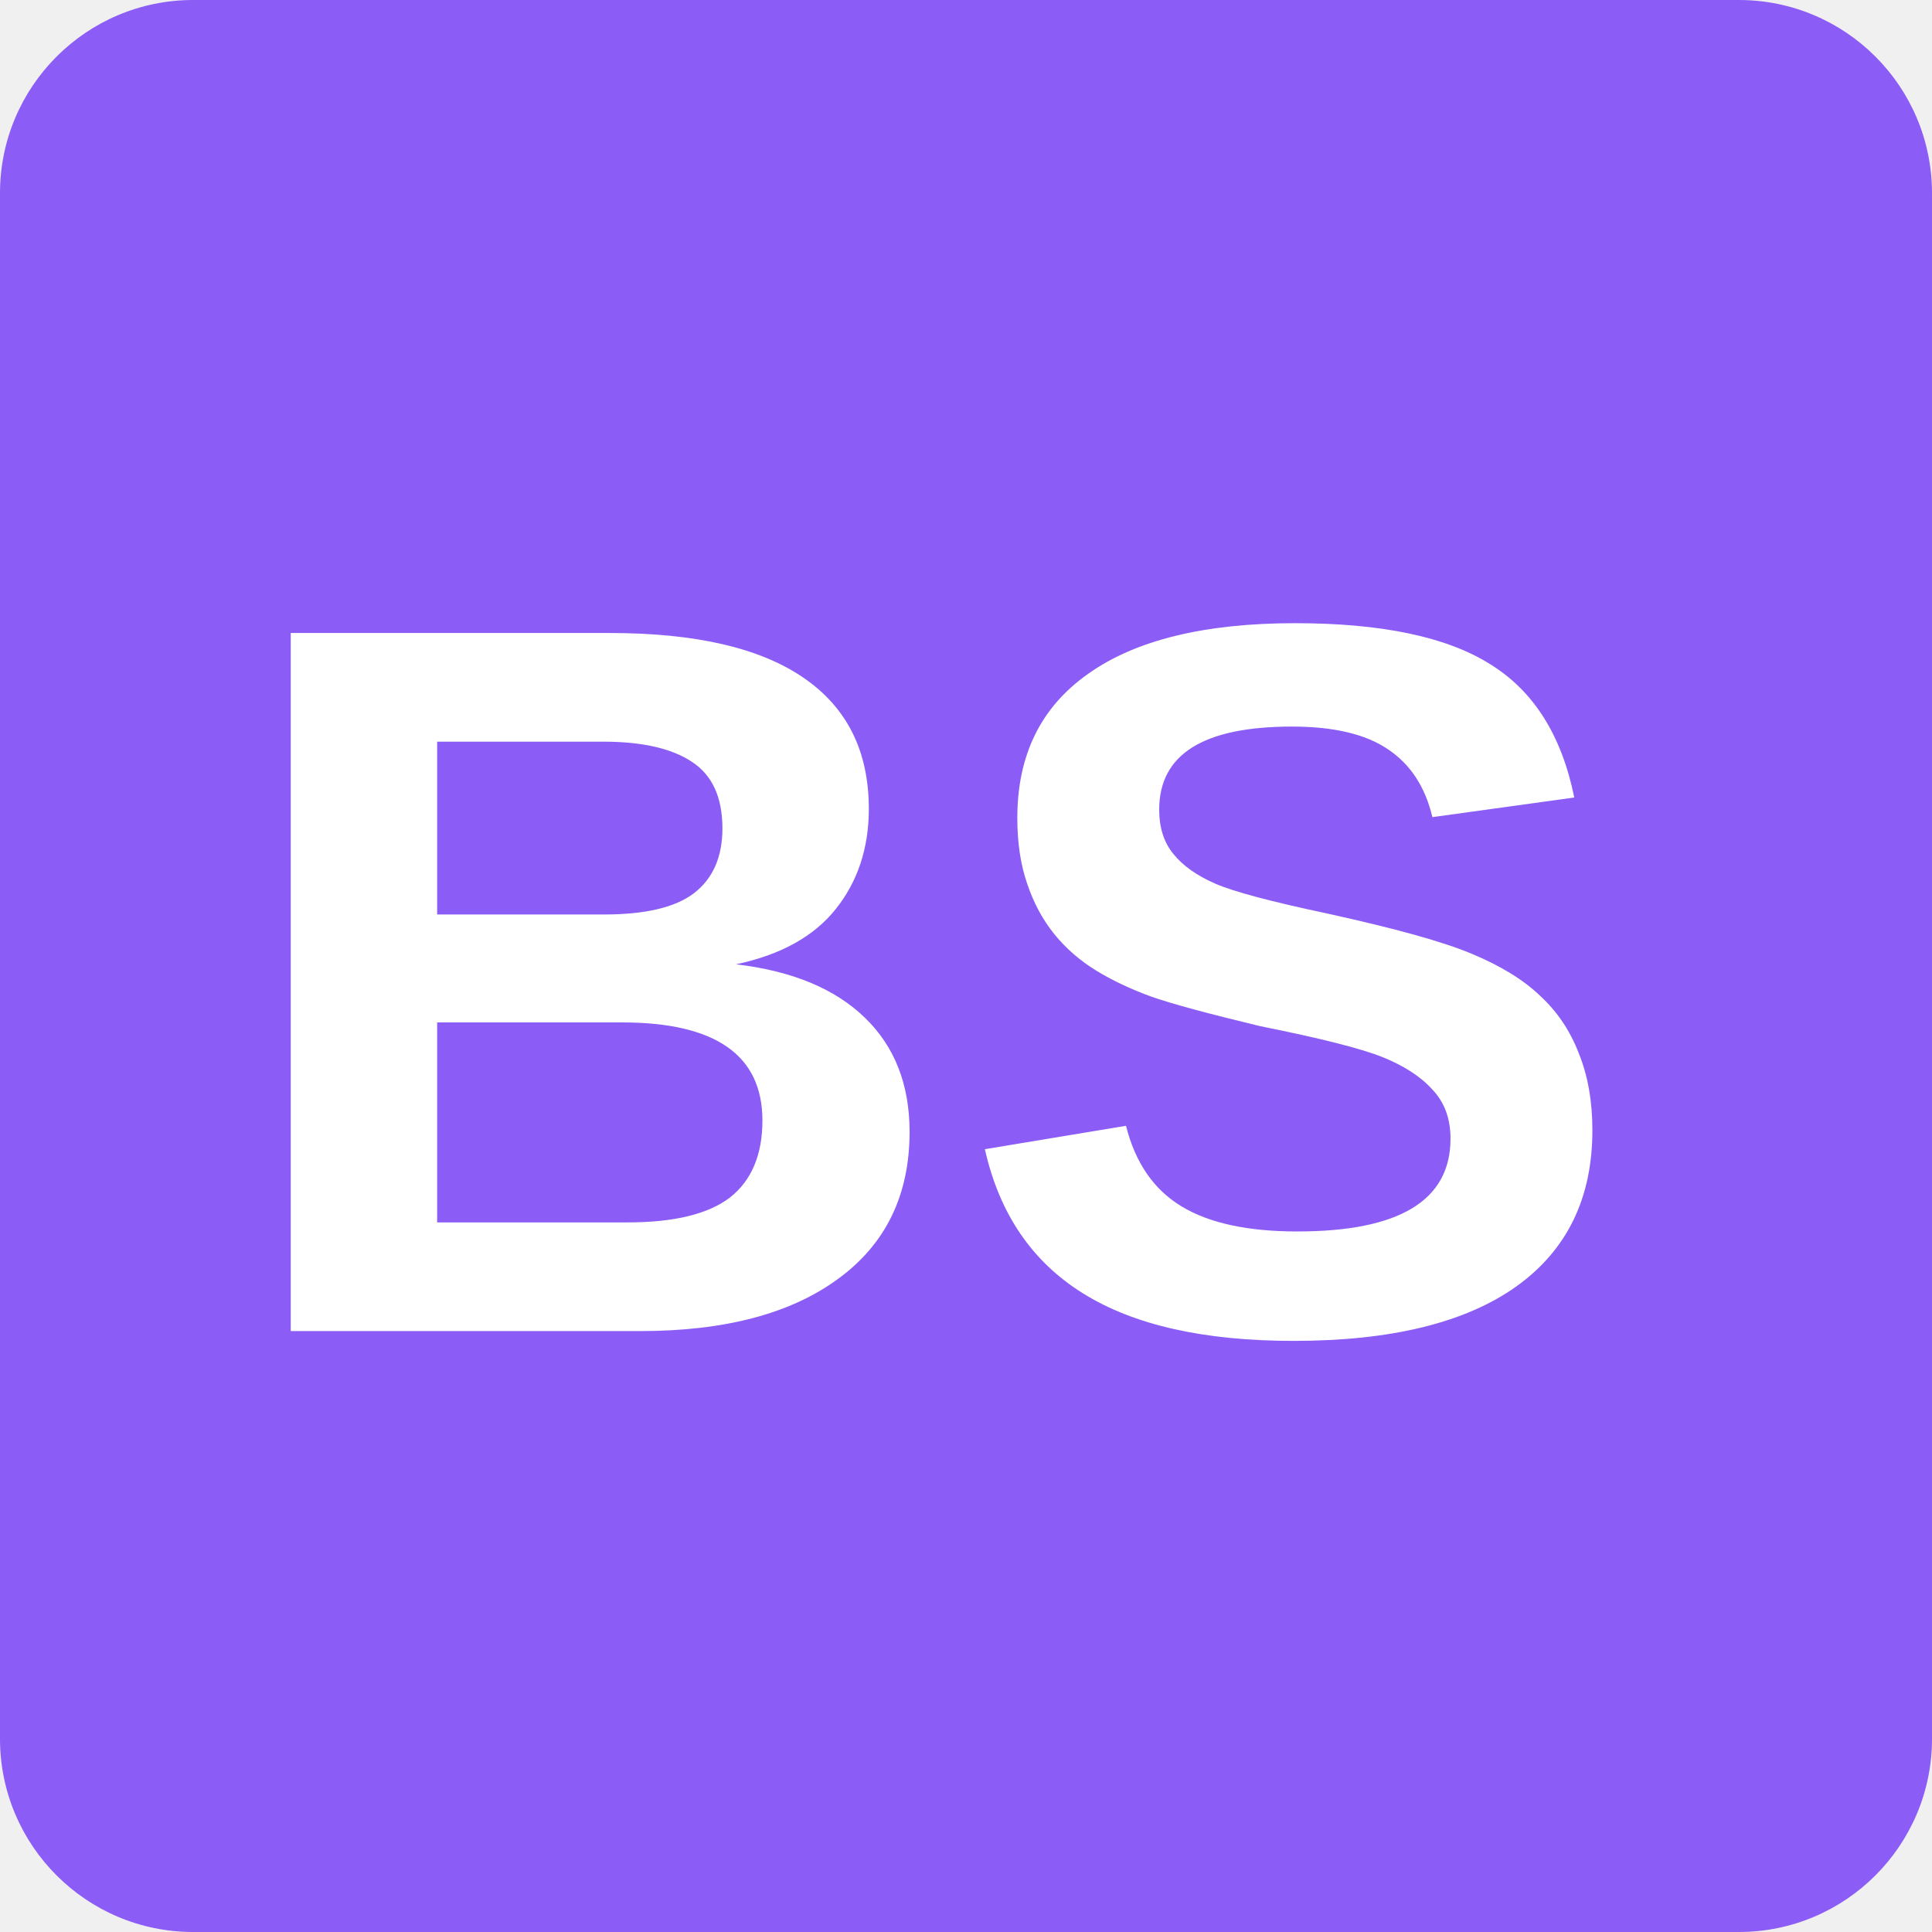
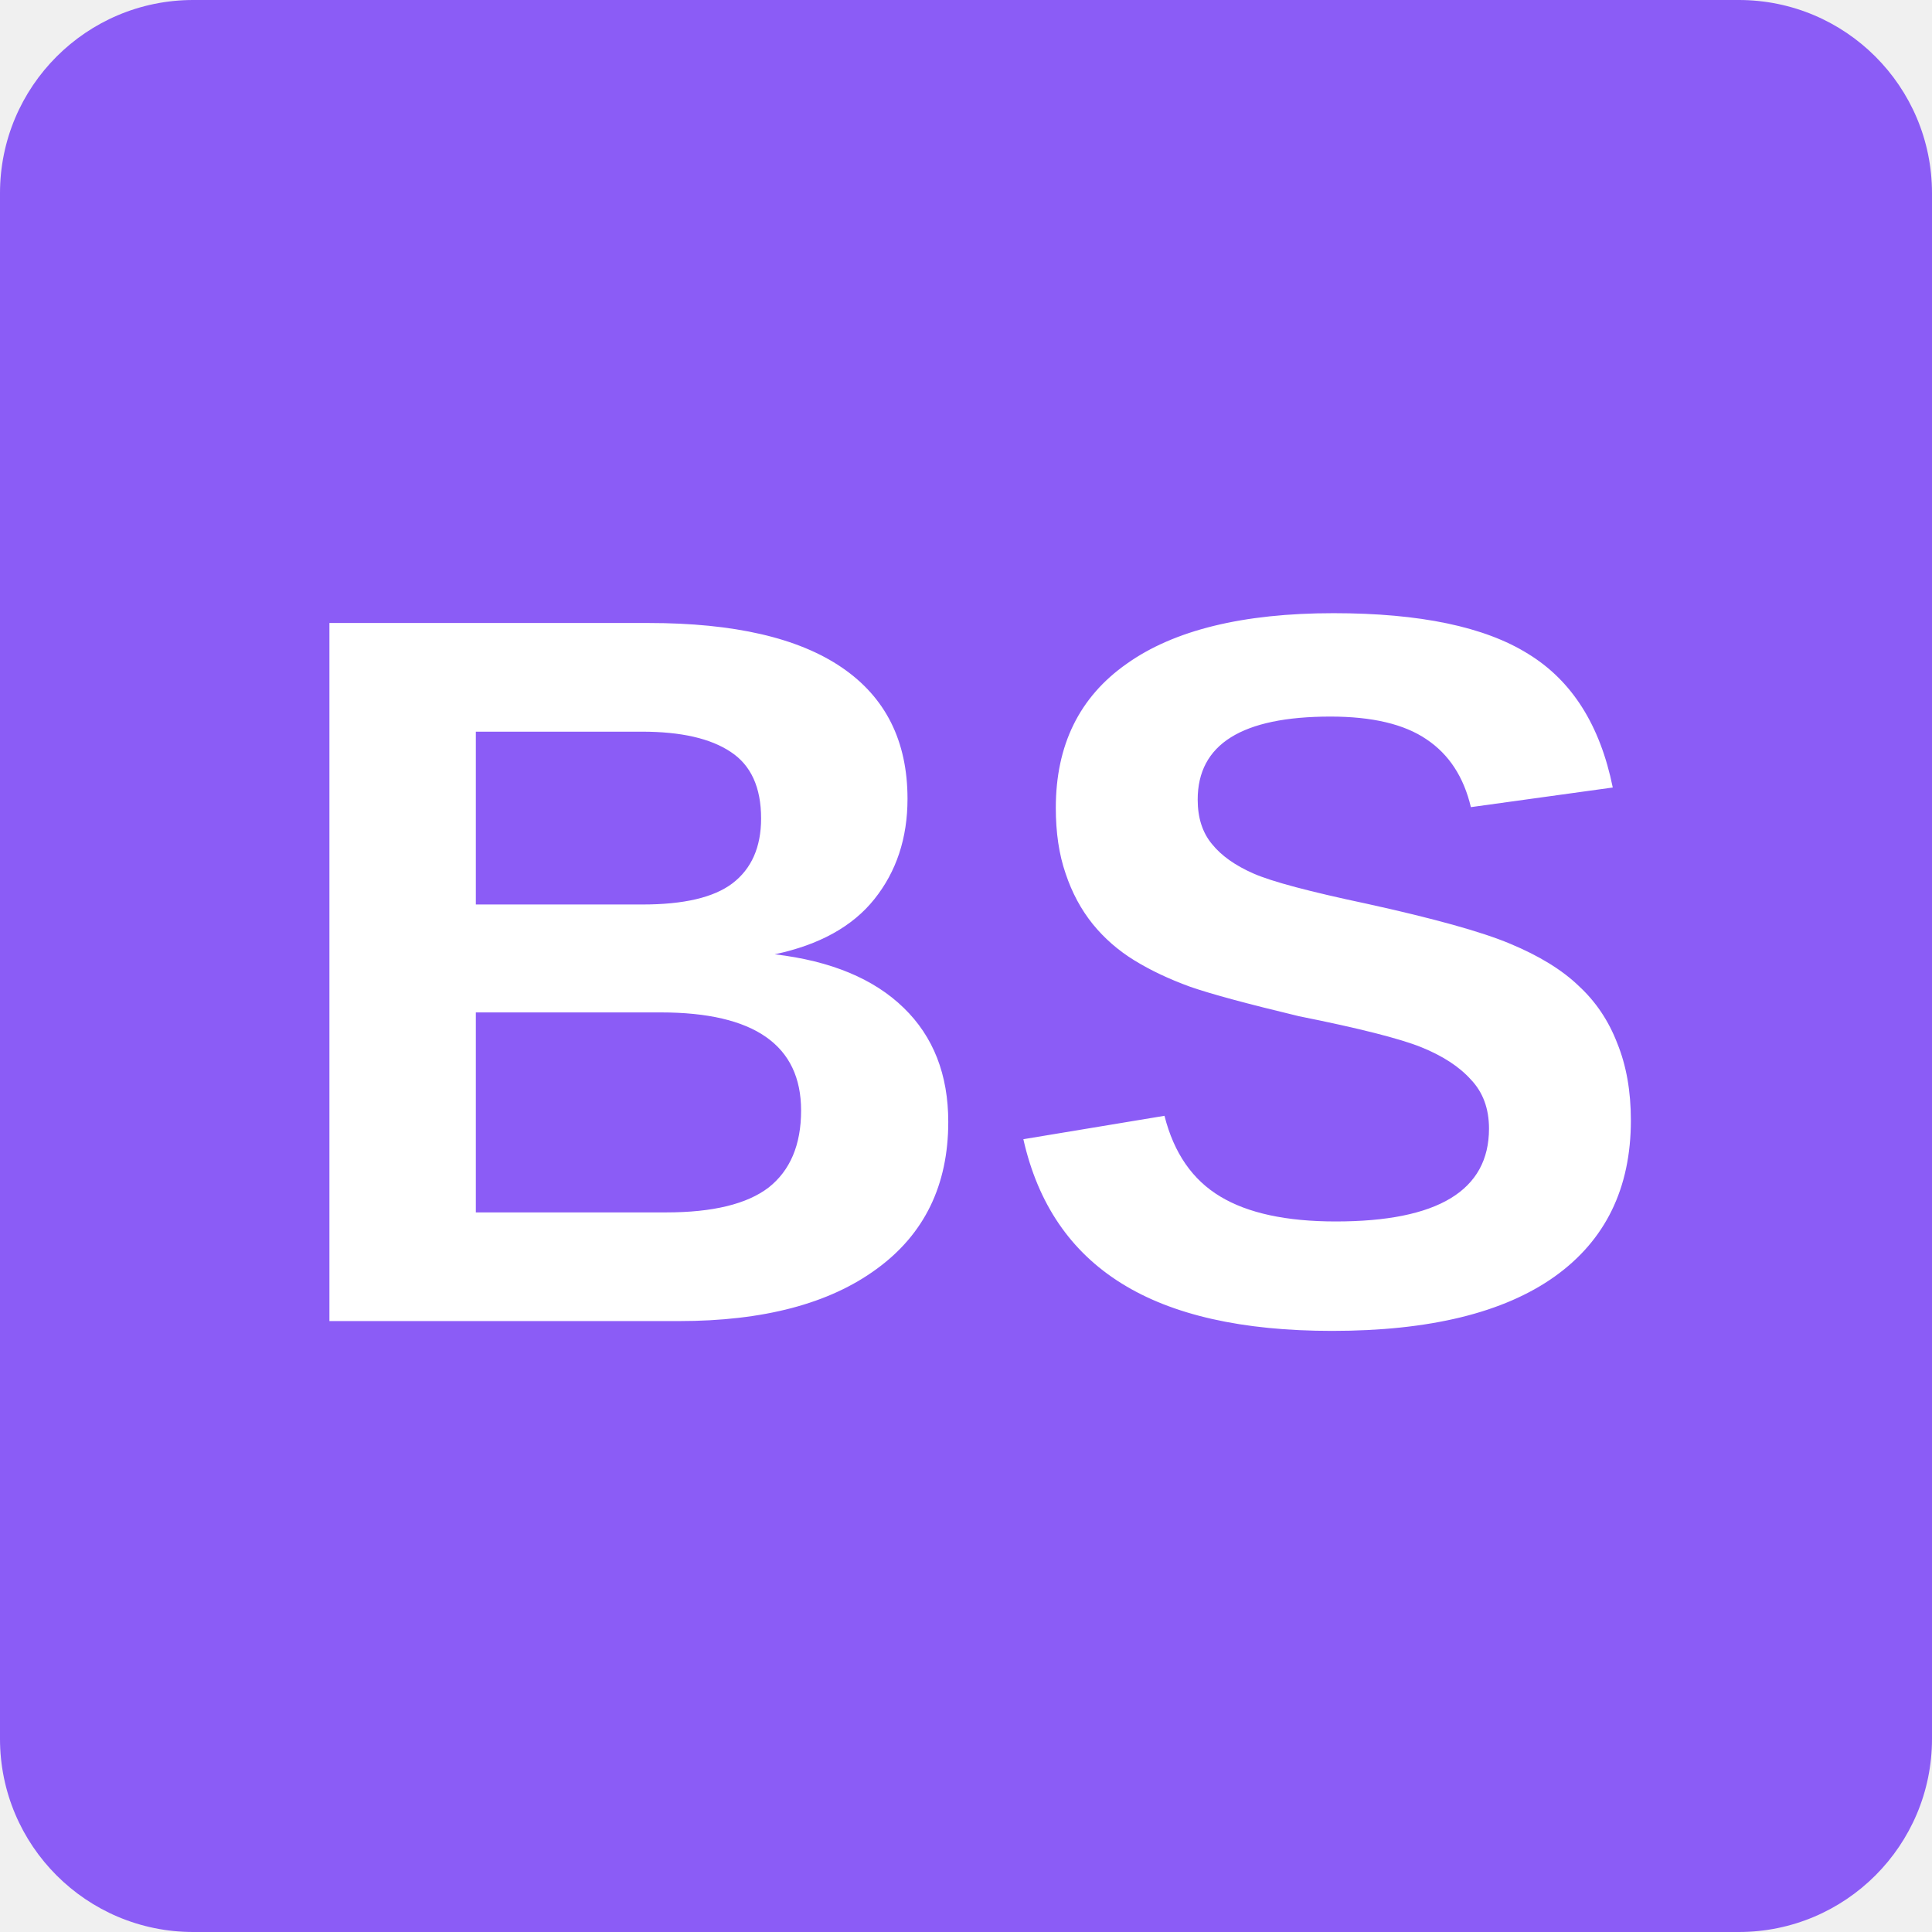
<svg xmlns="http://www.w3.org/2000/svg" width="40" height="40" viewBox="0 0 40 40" fill="none">
  <rect width="40" height="40" rx="4" fill="#8B5CF6" />
-   <text x="48%" y="54%" dominant-baseline="middle" text-anchor="middle" font-family="Arial, sans-serif" font-size="21" font-weight="bold" fill="white">BS</text>
+   <text x="20" y="20" dy="0.35em" text-anchor="middle" font-family="Arial, sans-serif" font-size="21" font-weight="bold" fill="white">BS</text>
</svg>
